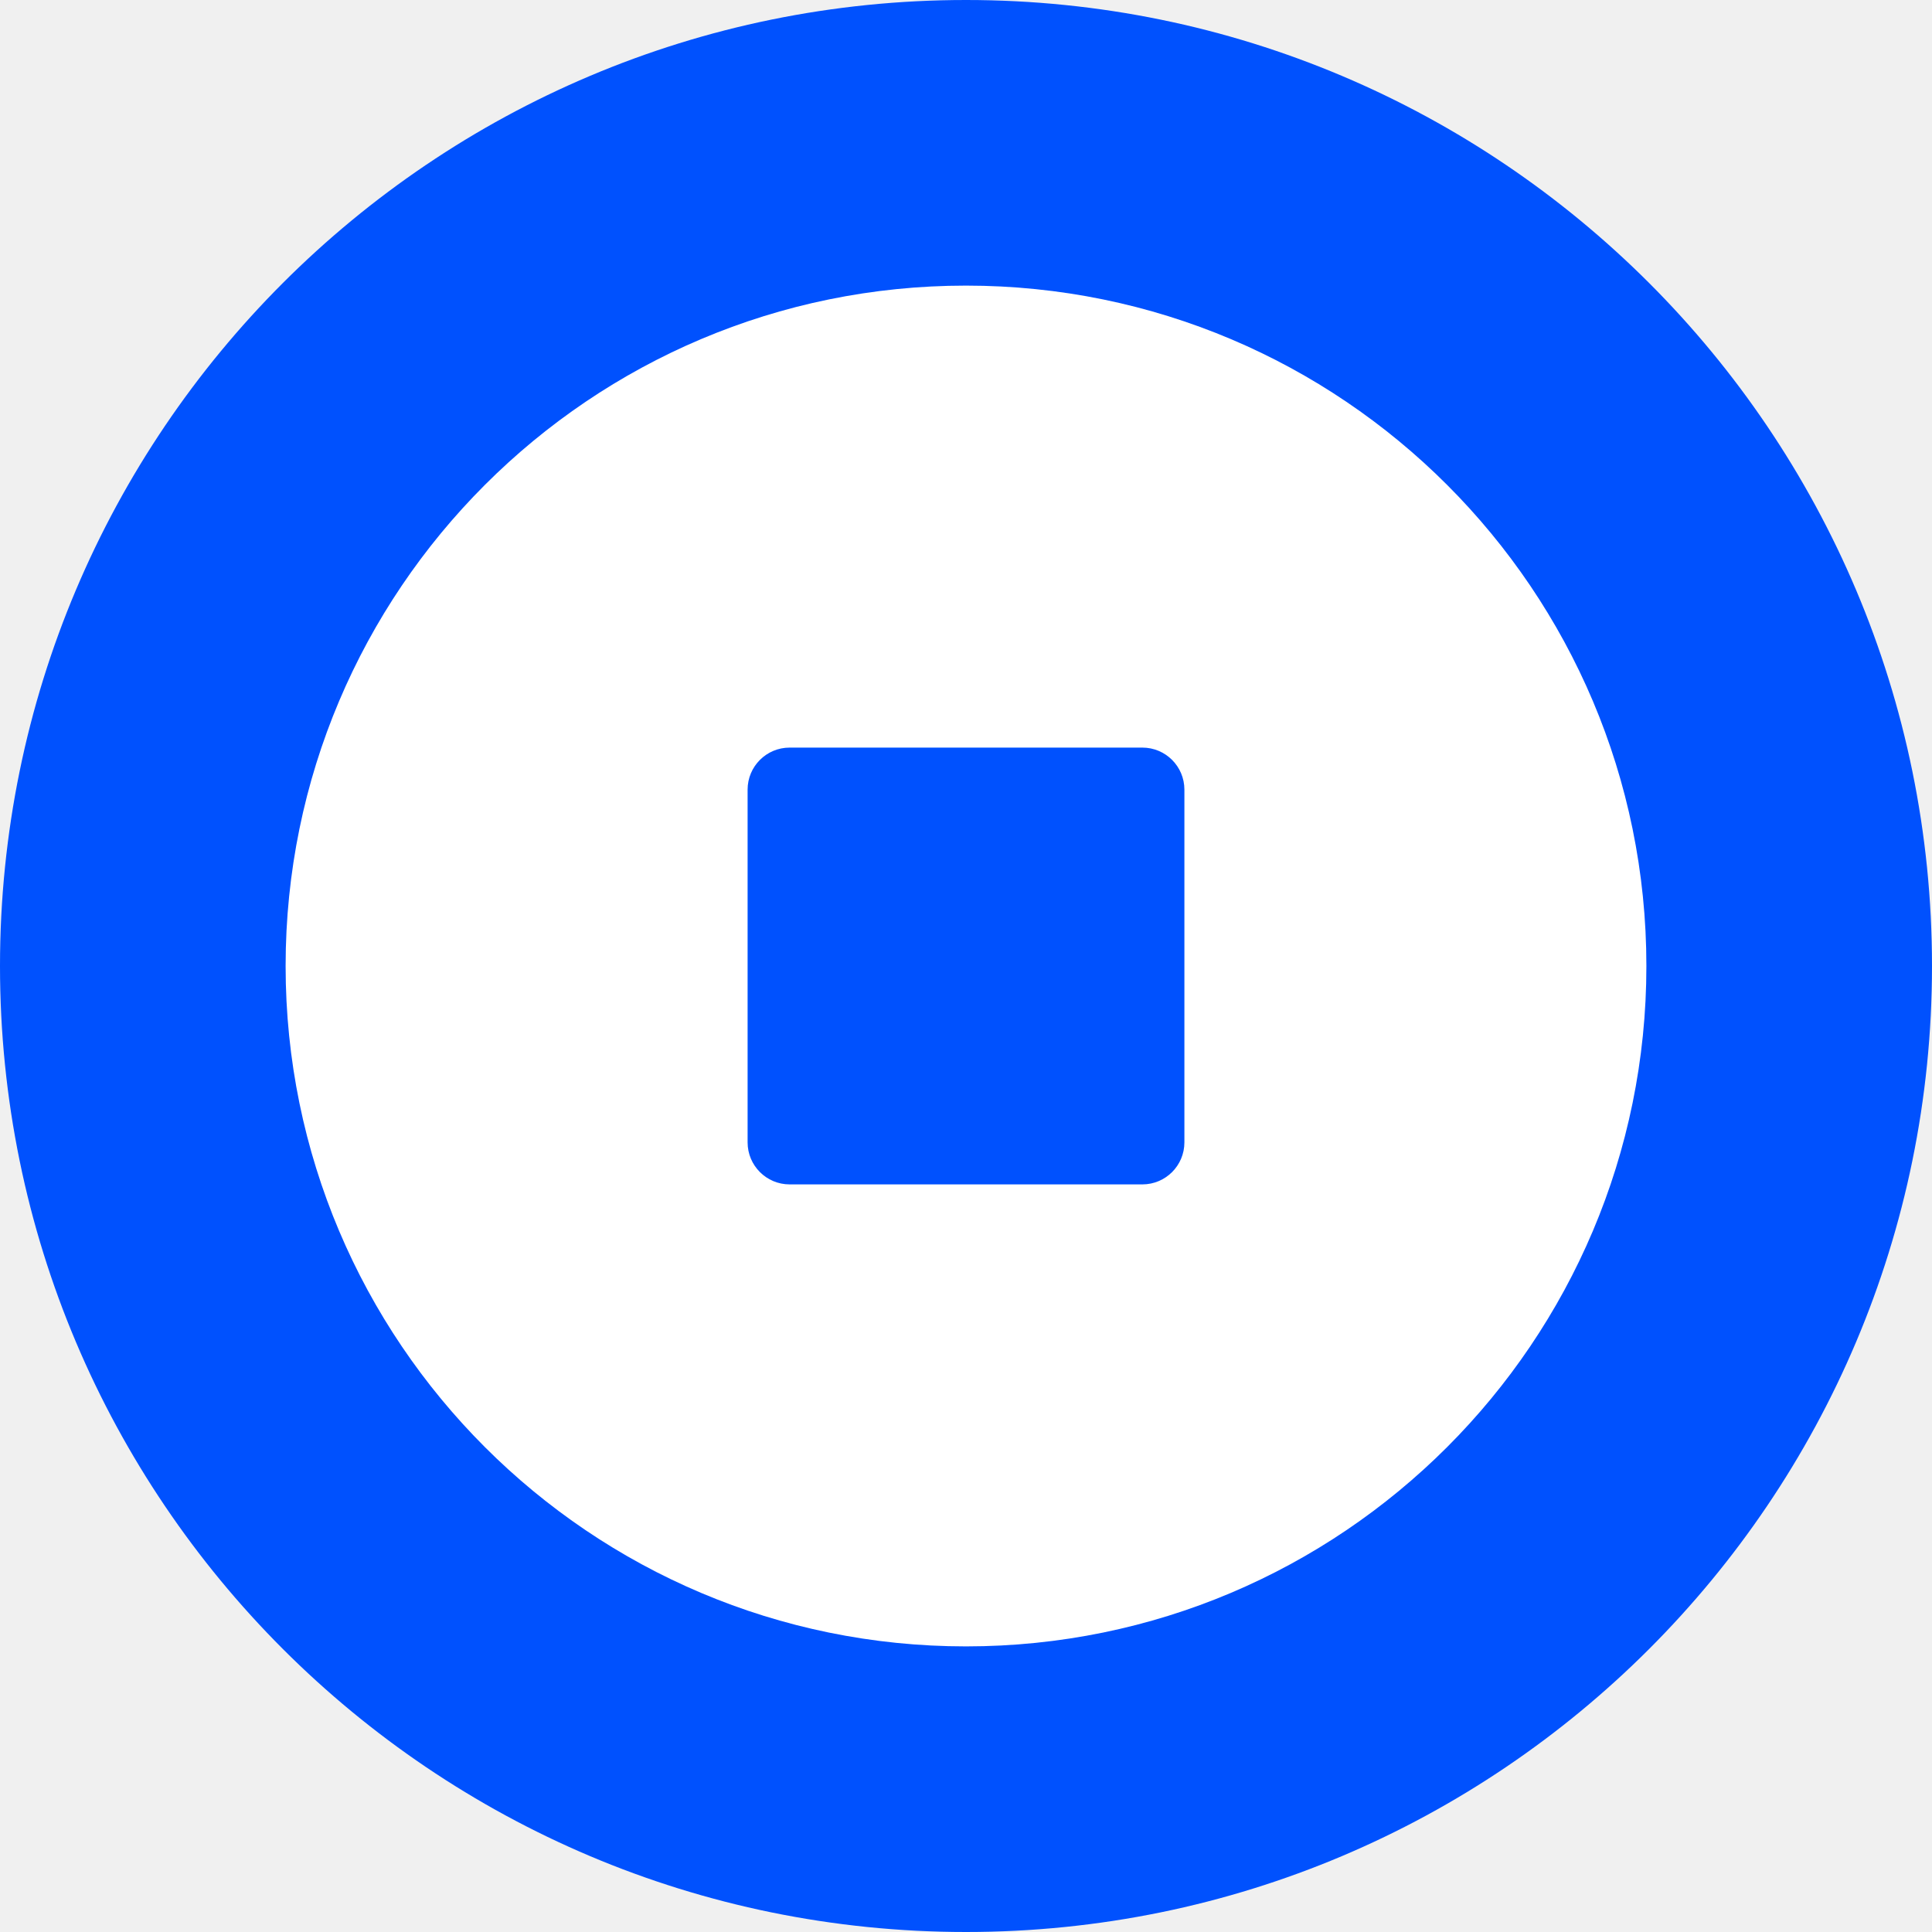
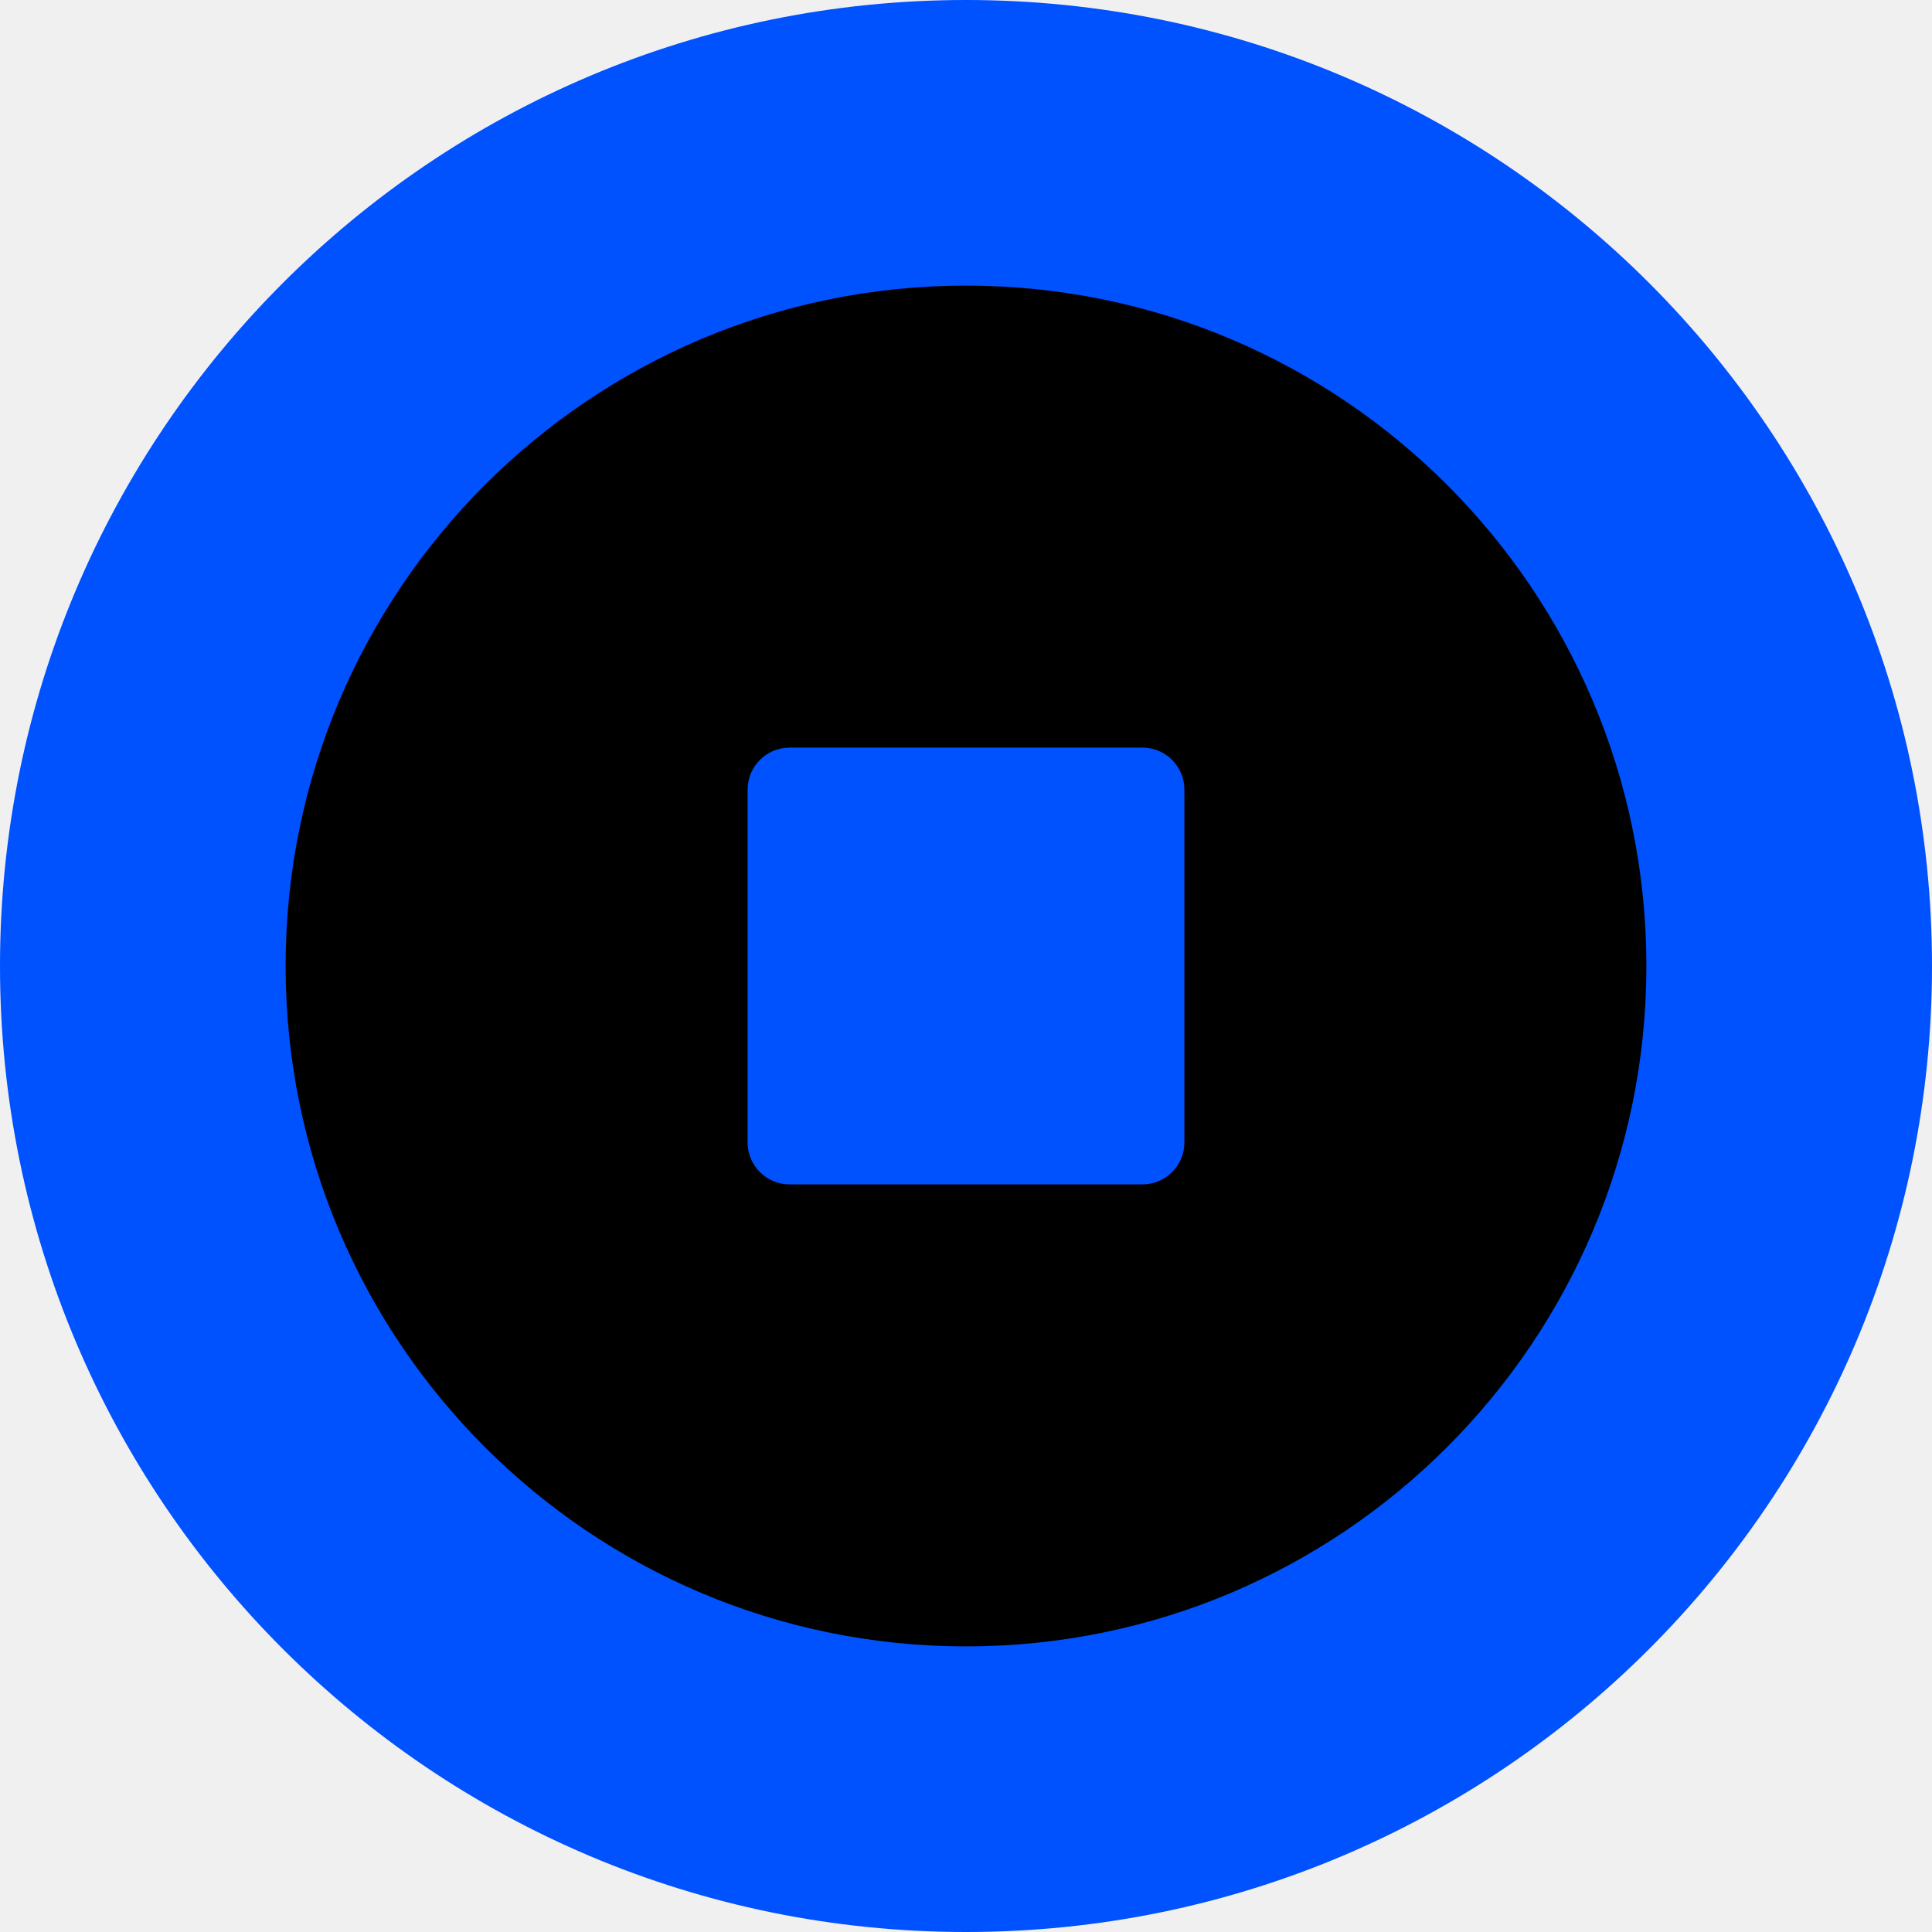
<svg xmlns="http://www.w3.org/2000/svg" width="100%" height="100%" viewBox="0 0 24 24" fill="none">
  <rect width="100%" height="100%" rx="12" fill="#0051FE" />
-   <circle cx="12" cy="12" r="8.452" fill="white" />
+   <circle cx="12" cy="12" r="8.452" fill="currentColor" />
  <rect x="9.287" y="9.287" width="5.426" height="5.426" rx="0.522" fill="#0051FE" />
</svg>
